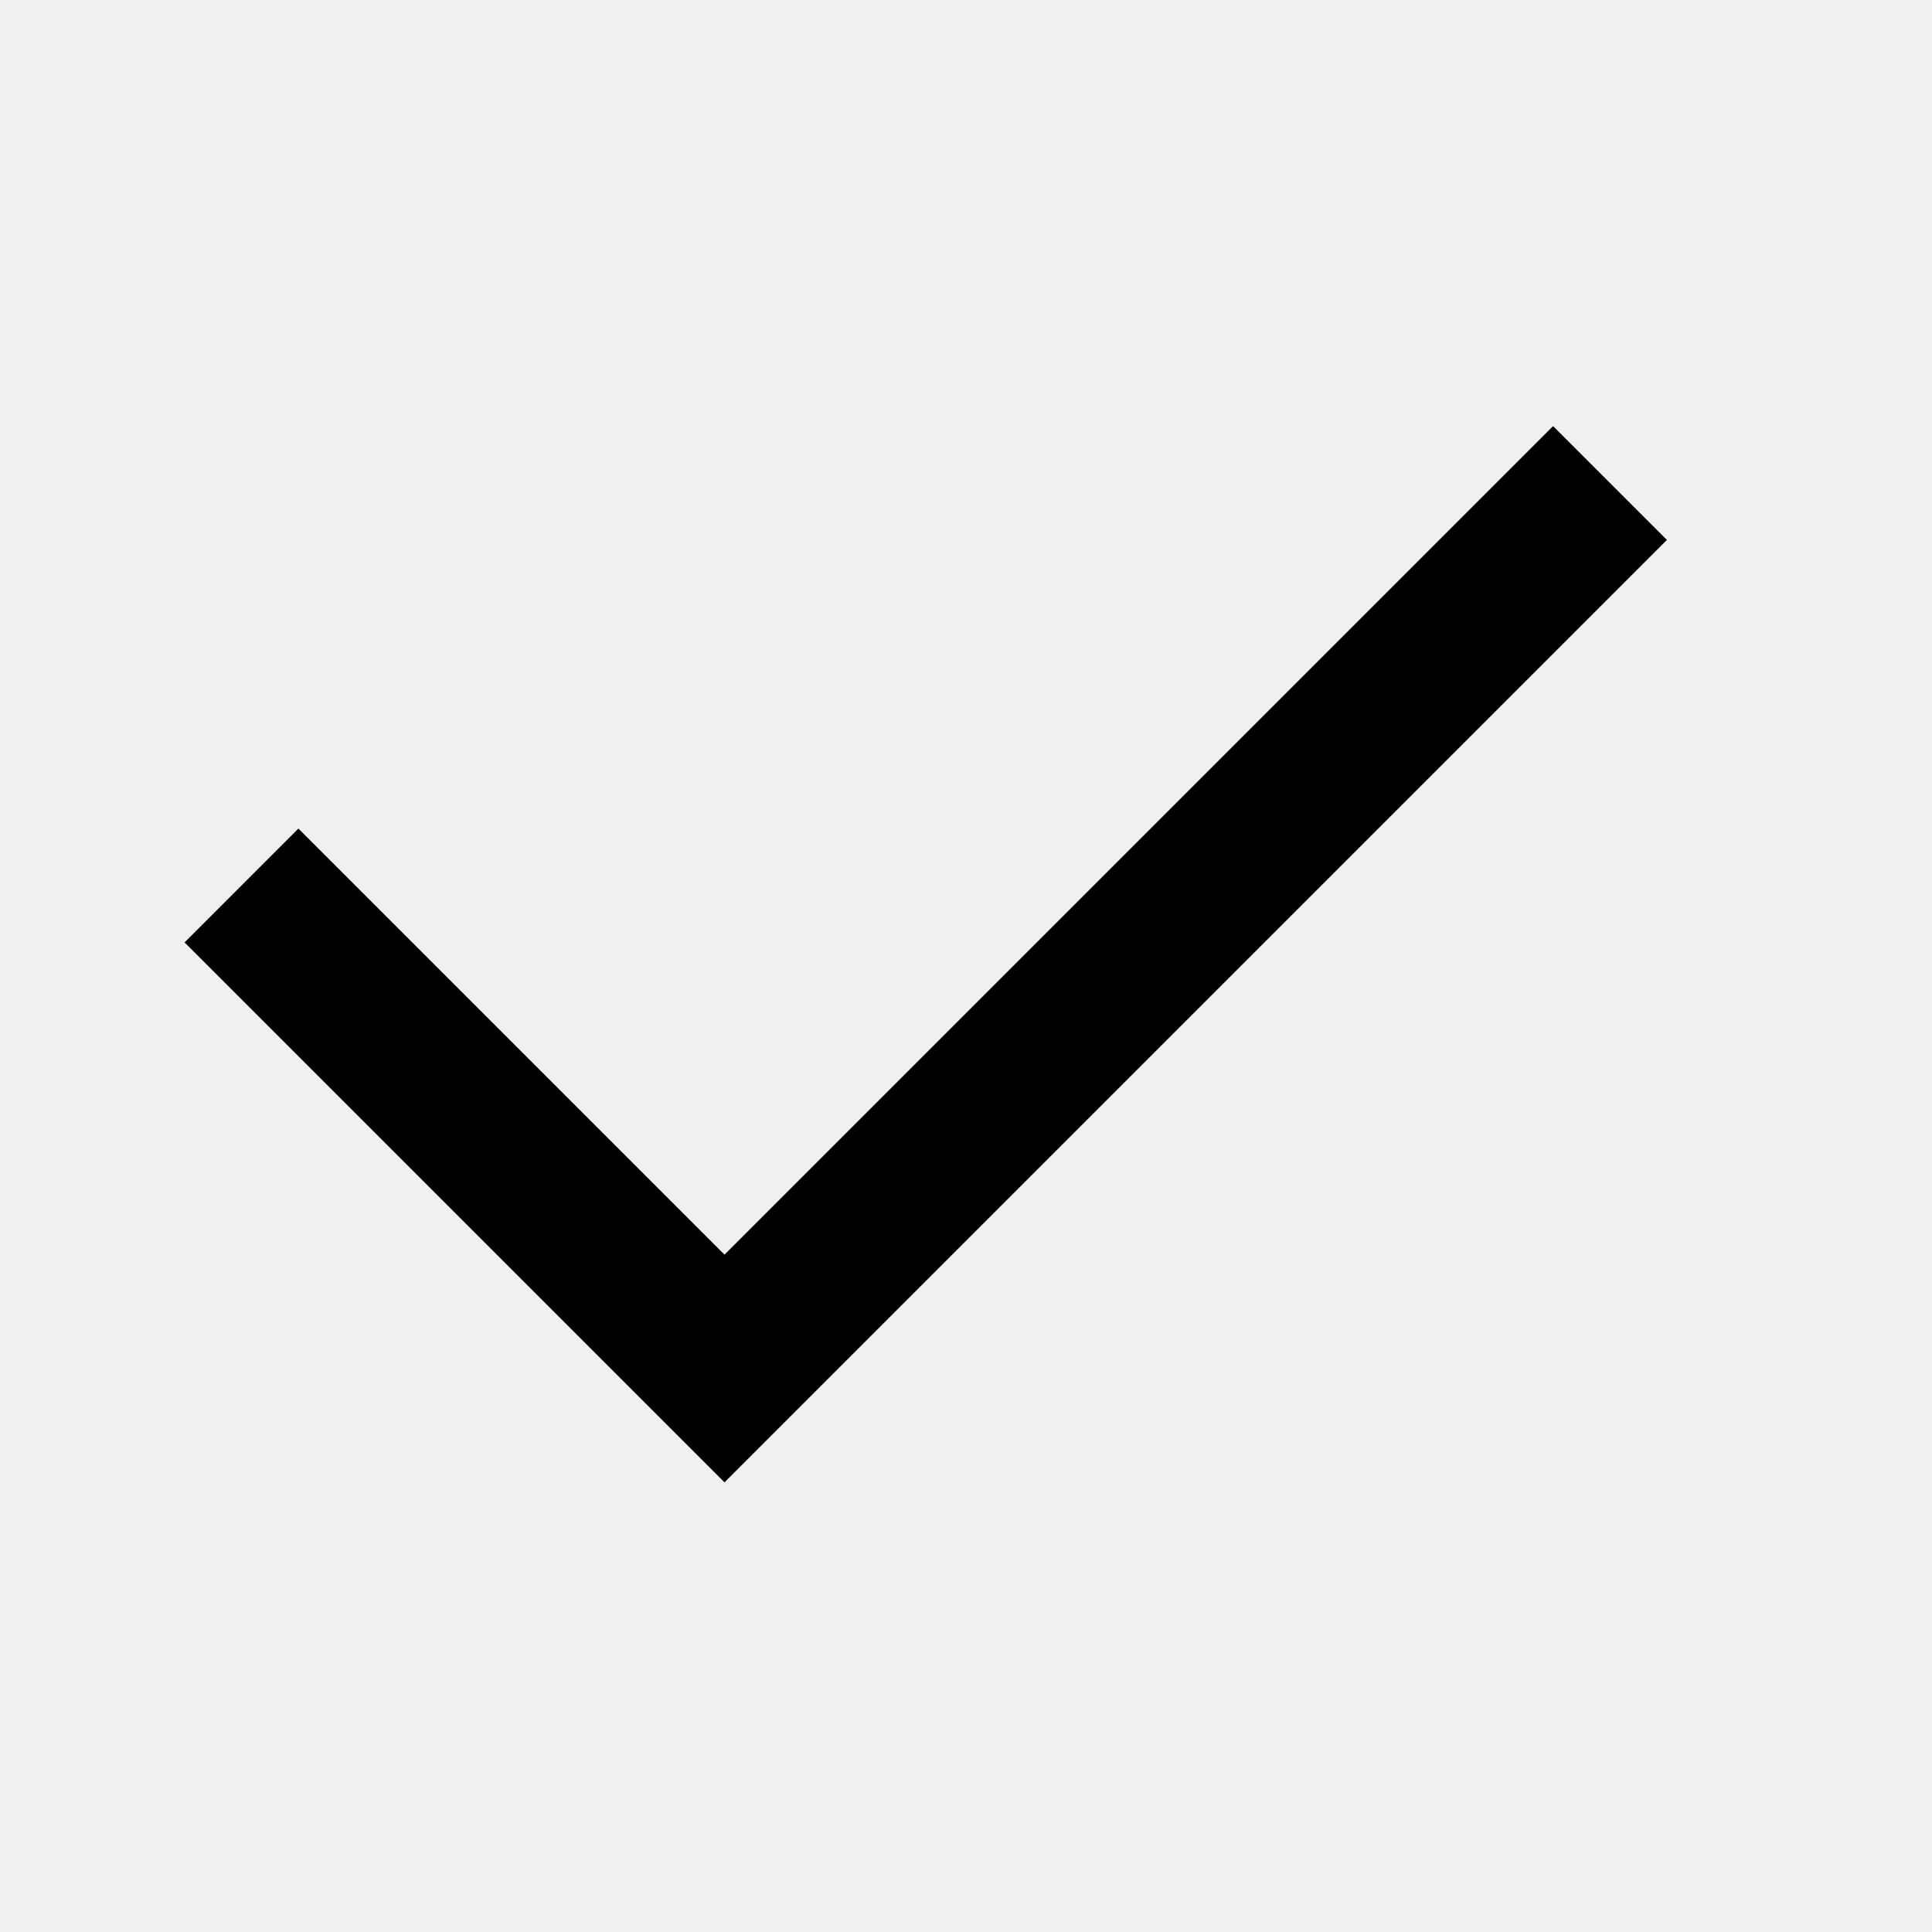
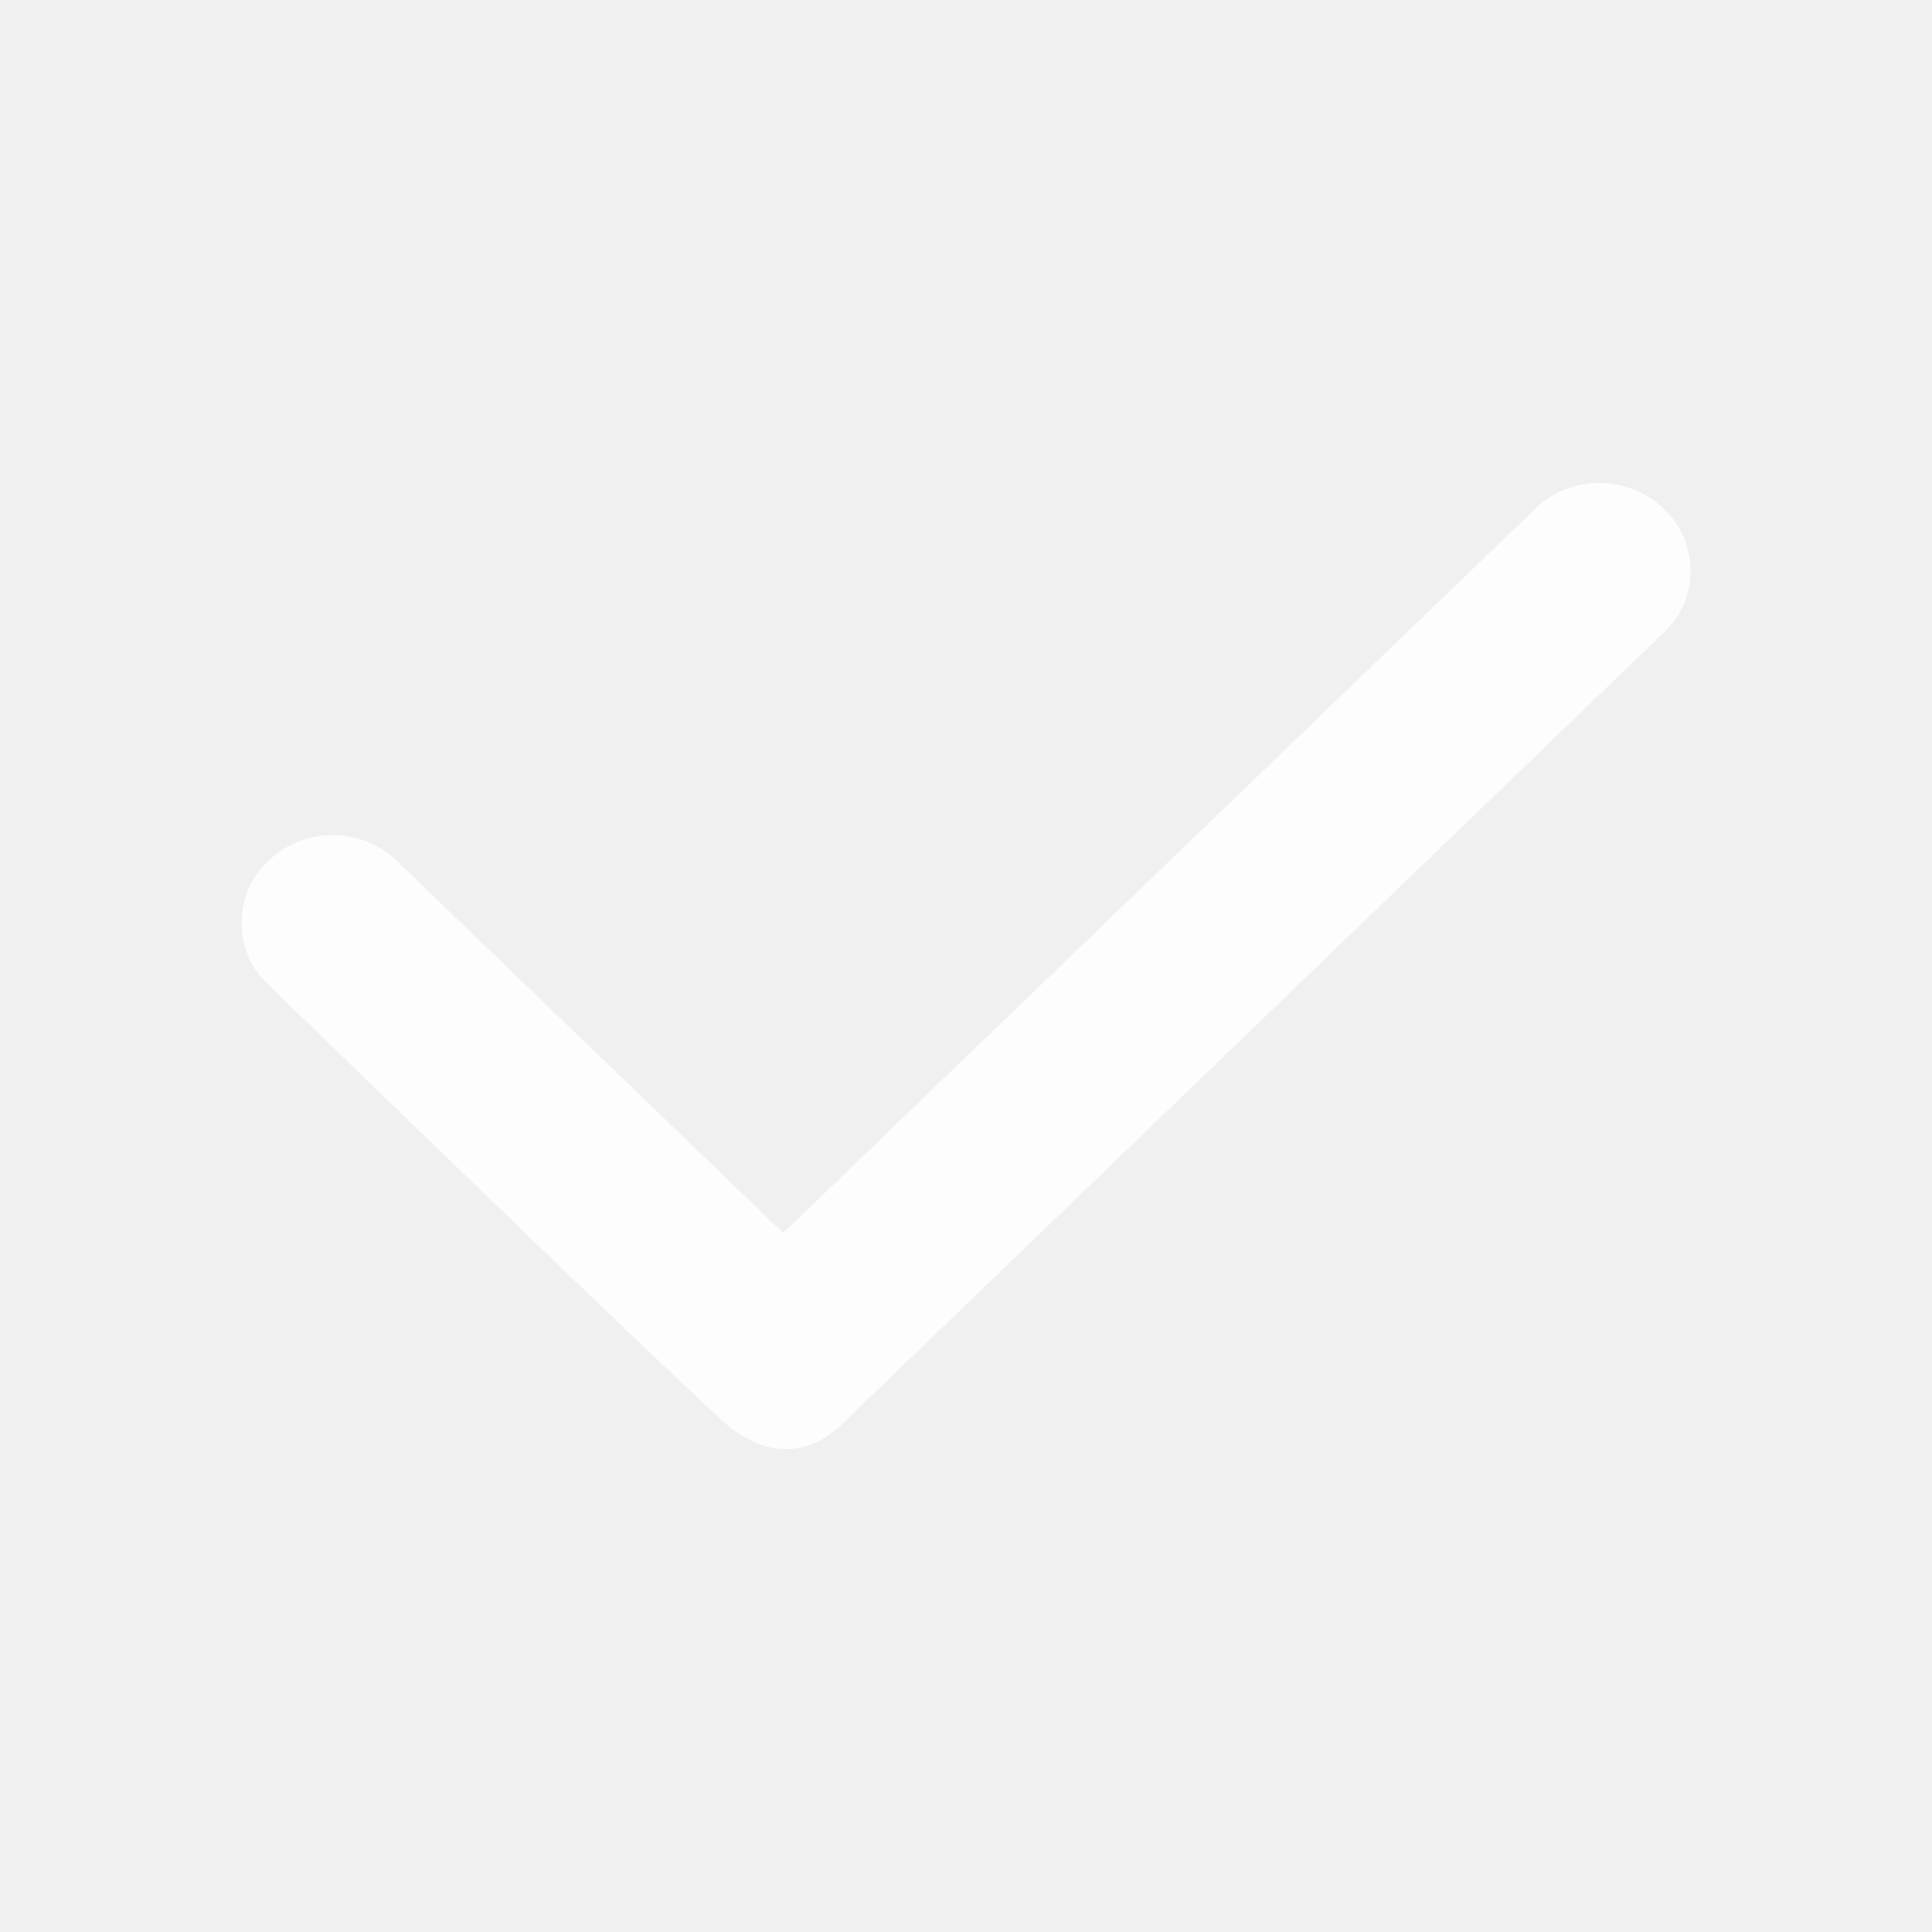
- <svg xmlns="http://www.w3.org/2000/svg" t="1754384708633" class="icon" viewBox="0 0 1024 1024" version="1.1" p-id="7754" data-darkreader-inline-fill="" width="200" height="200">
-   <path d="M384 785.67L97.83 499.5l60.34-60.34L384 664.99l439.16-439.16 60.34 60.34z" p-id="7755" />
+ <svg xmlns="http://www.w3.org/2000/svg" t="1754389011732" class="icon" viewBox="0 0 1024 1024" version="1.1" p-id="5647" width="200" height="200">
+   <path d="M0 0m256 0l512 0q256 0 256 256l0 512q0 256-256 256l-512 0q-256 0-256-256l0-512q0-256 256-256Z" fill="#FFFFFF" fill-opacity="0" p-id="5648" />
+   <path d="M388.992 758.144c-5.76-3.584-88.96-83.2-249.344-238.72a45.312 45.312 0 0 1 2.56-63.168 49.664 49.664 0 0 1 65.536-2.432l207.36 199.68 401.152-386.304a49.664 49.664 0 0 1 65.6 2.432 45.312 45.312 0 0 1 2.56 63.168l-434.56 418.56c-8.832 8.832-18.688 16.448-31.872 16.64-13.184 0.192-20.288-4.352-28.992-9.856z" fill="#FFFFFF" fill-opacity=".88" p-id="5649" />
</svg>
